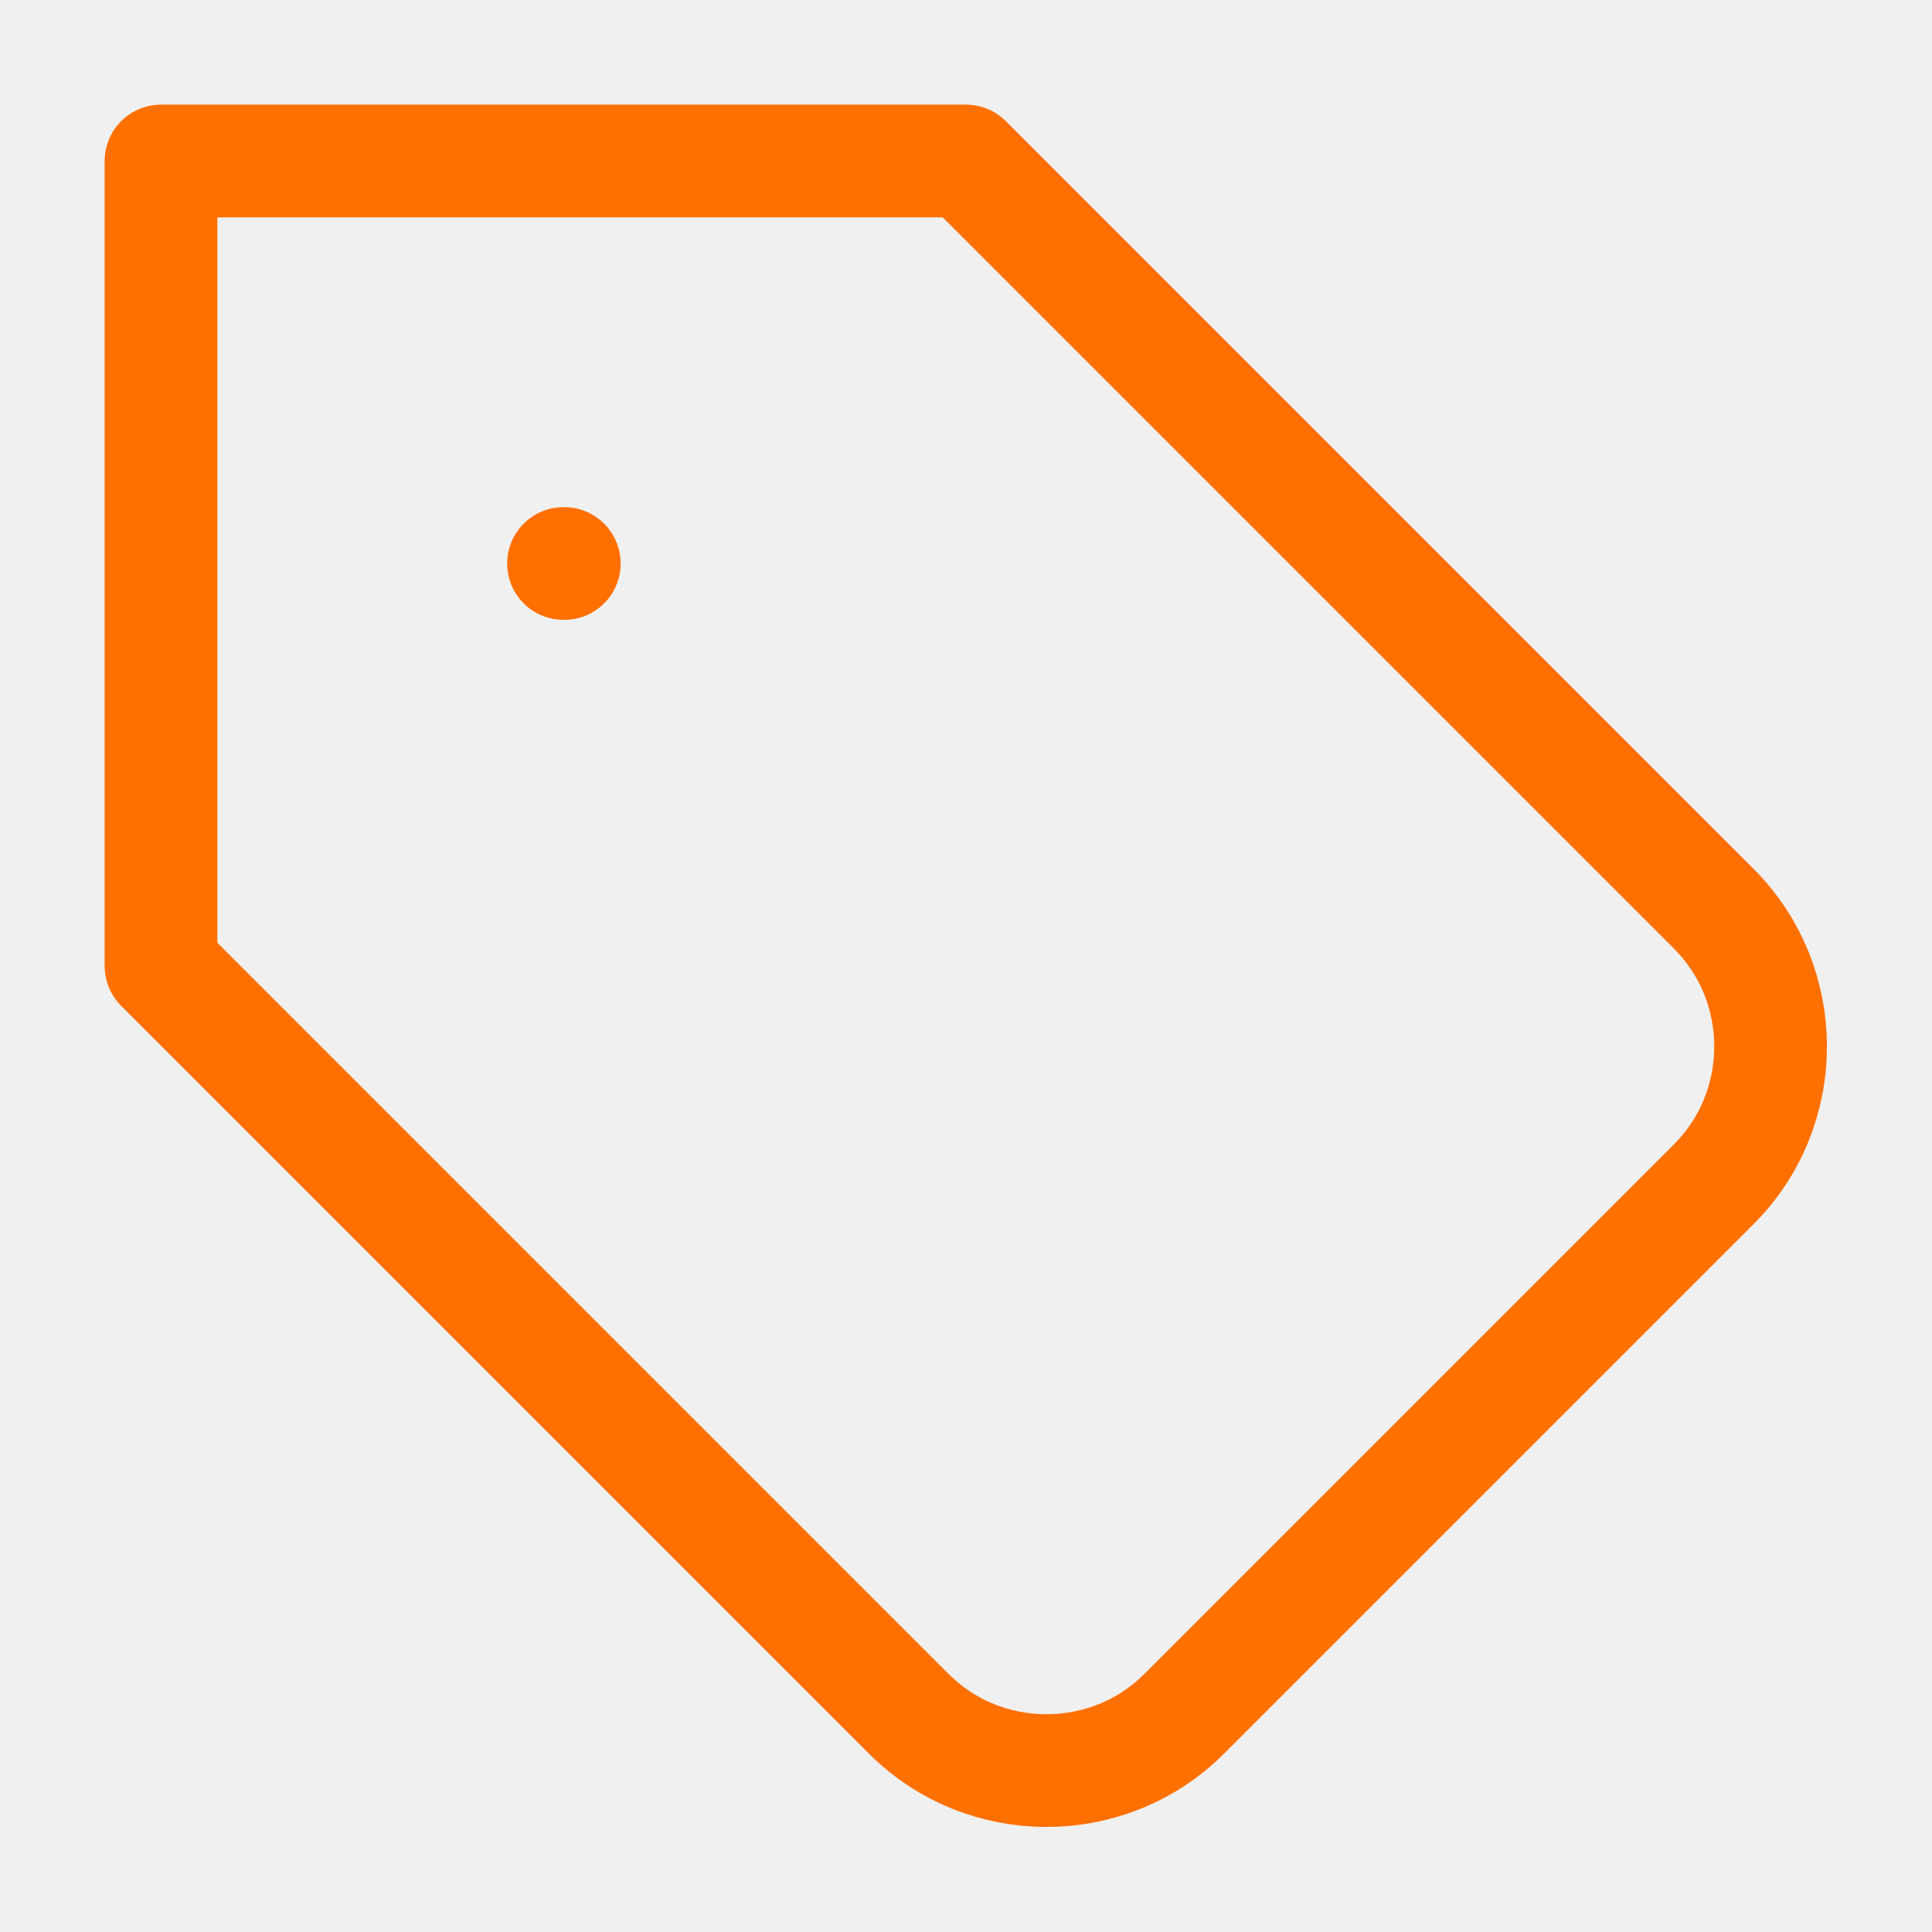
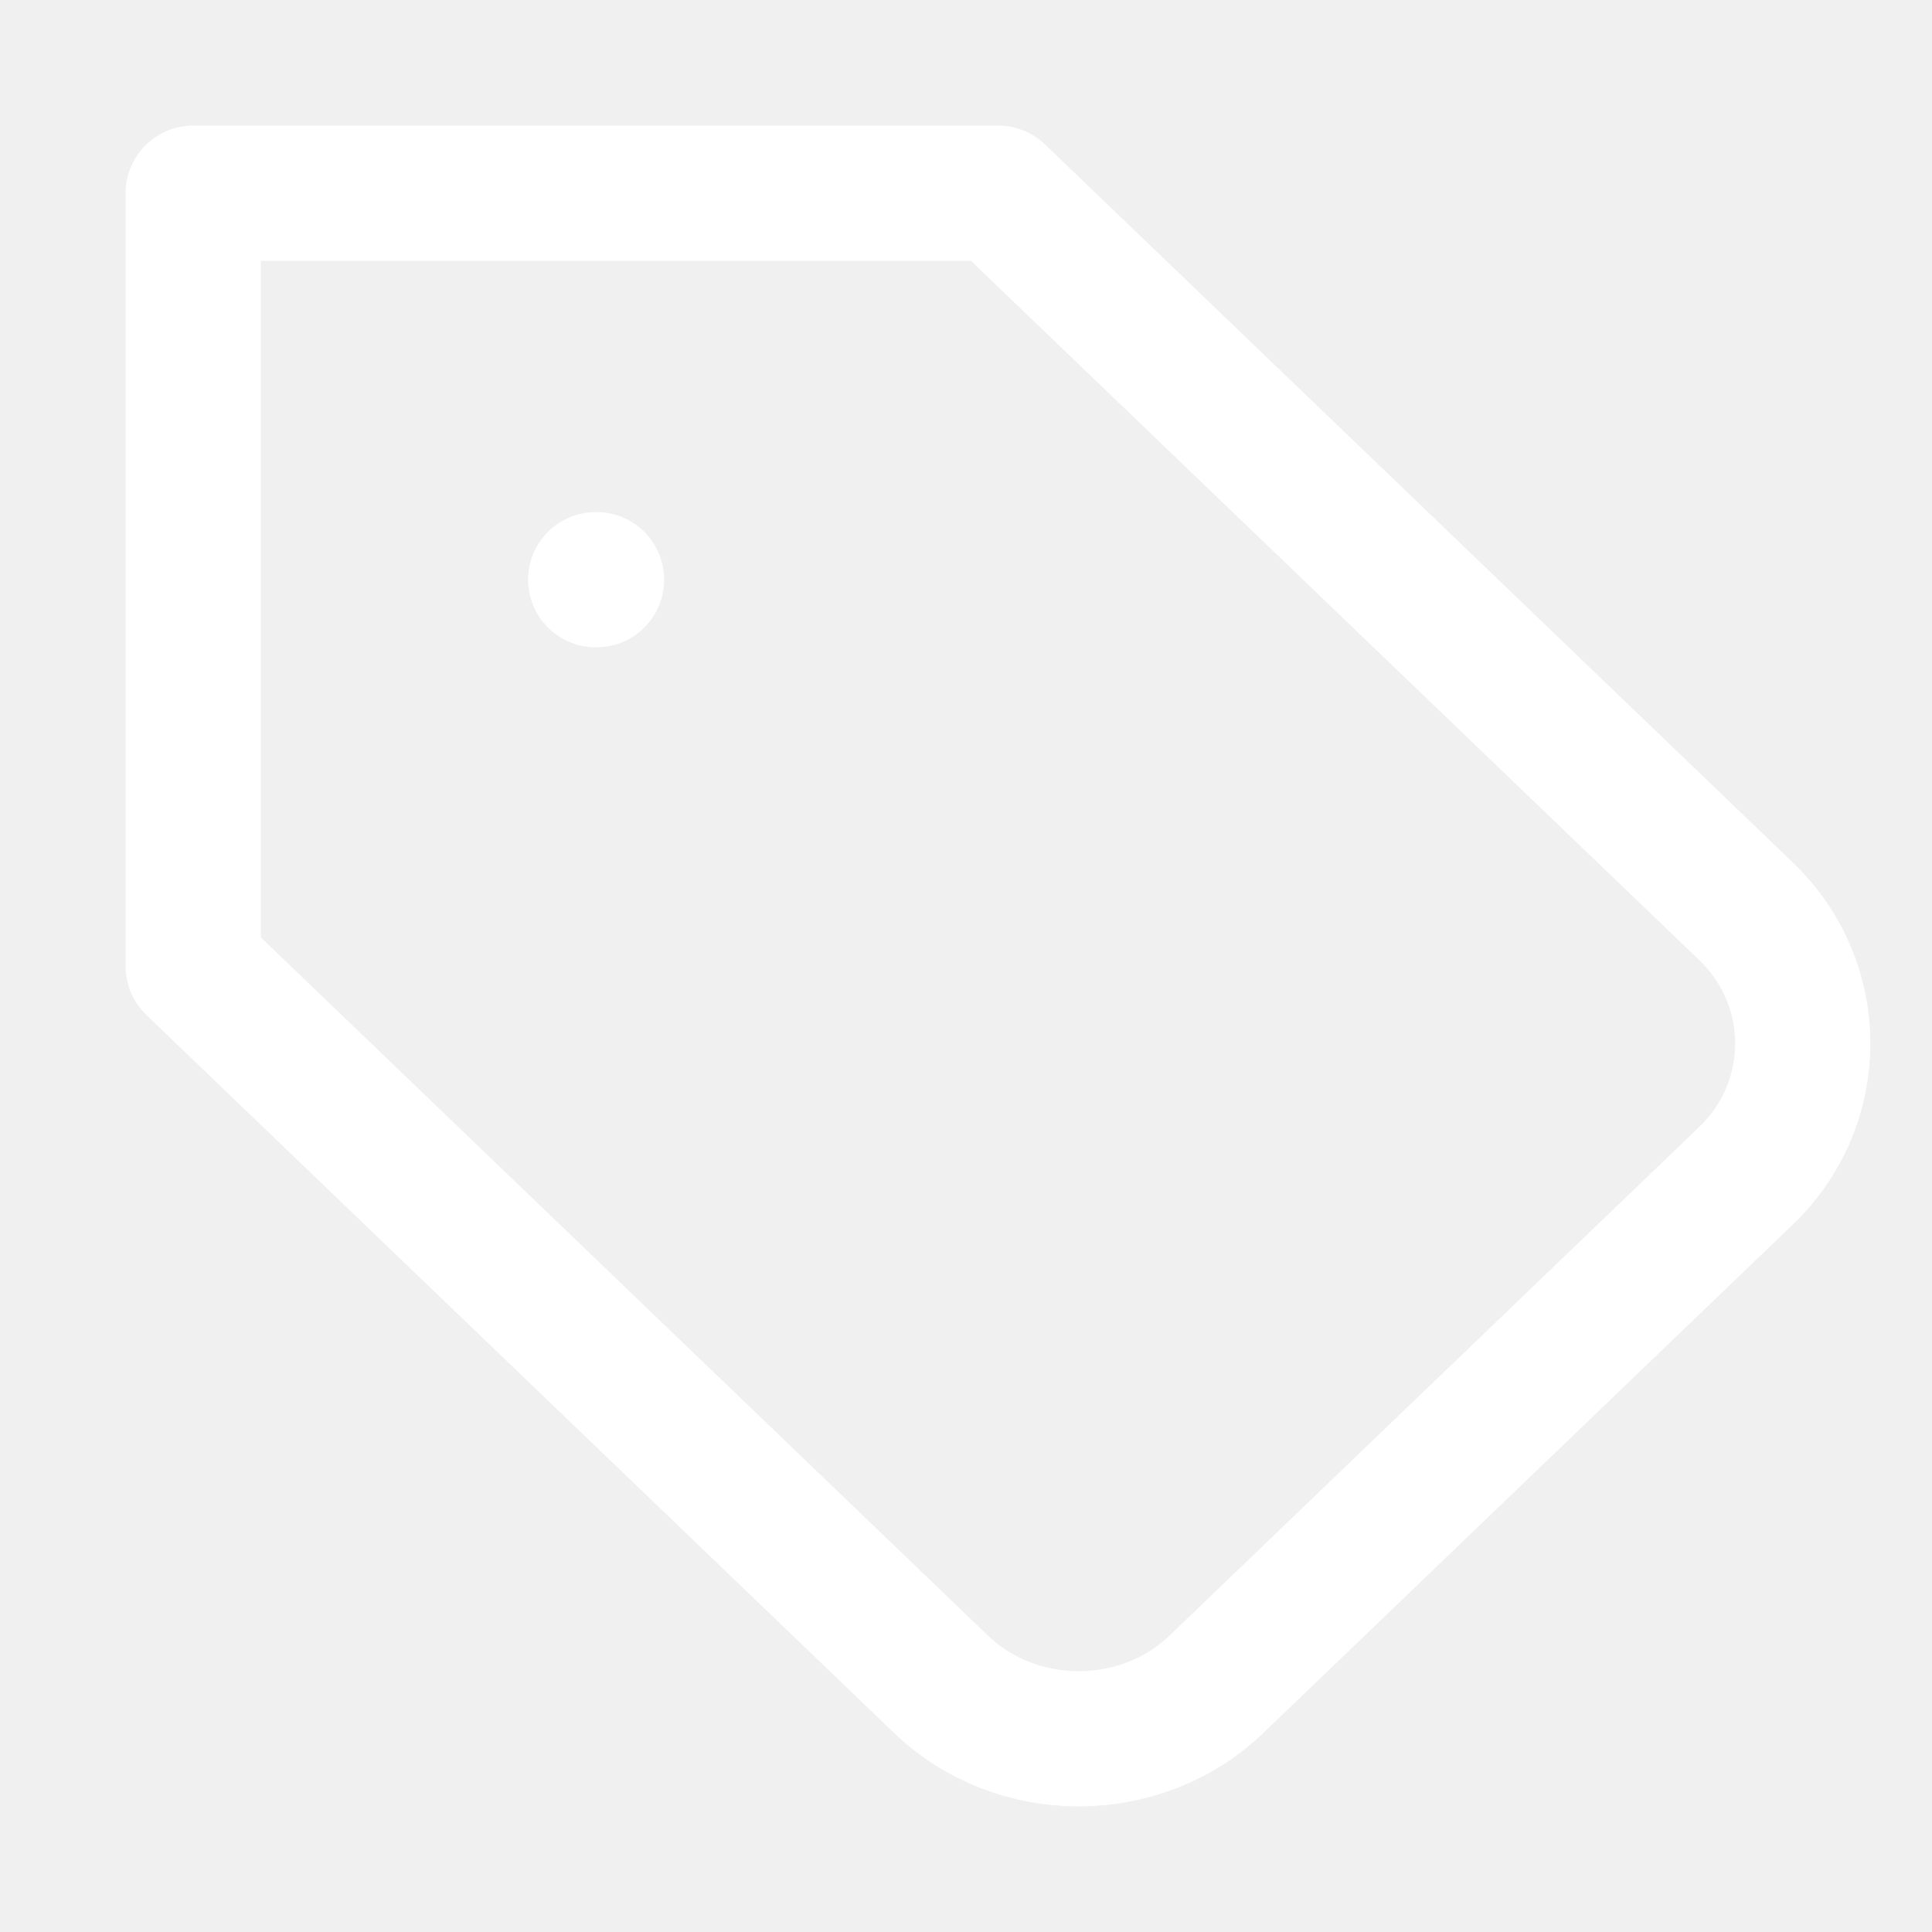
- <svg xmlns="http://www.w3.org/2000/svg" width="24" height="24" viewBox="0 0 24 24" fill="none">
-   <path d="M7 7H7.01M12 2H2V12L11.29 21.29C12.23 22.23 13.77 22.23 14.71 21.29L21.29 14.71C22.23 13.77 22.23 12.23 21.29 11.29L12 2Z" stroke="#FF7000" stroke-width="1.4" stroke-linecap="round" stroke-linejoin="round" />
+ <svg xmlns="http://www.w3.org/2000/svg" width="20" height="20" viewBox="0 0 20 20" fill="none">
+   <path d="M6.167 6.001H6.175M10.333 2H2V10.002L9.742 17.436C10.525 18.188 11.808 18.188 12.592 17.436L18.075 12.171C18.858 11.418 18.858 10.186 18.075 9.434L10.333 2Z" stroke="white" stroke-width="1.4" stroke-linecap="round" stroke-linejoin="round" />
</svg>
